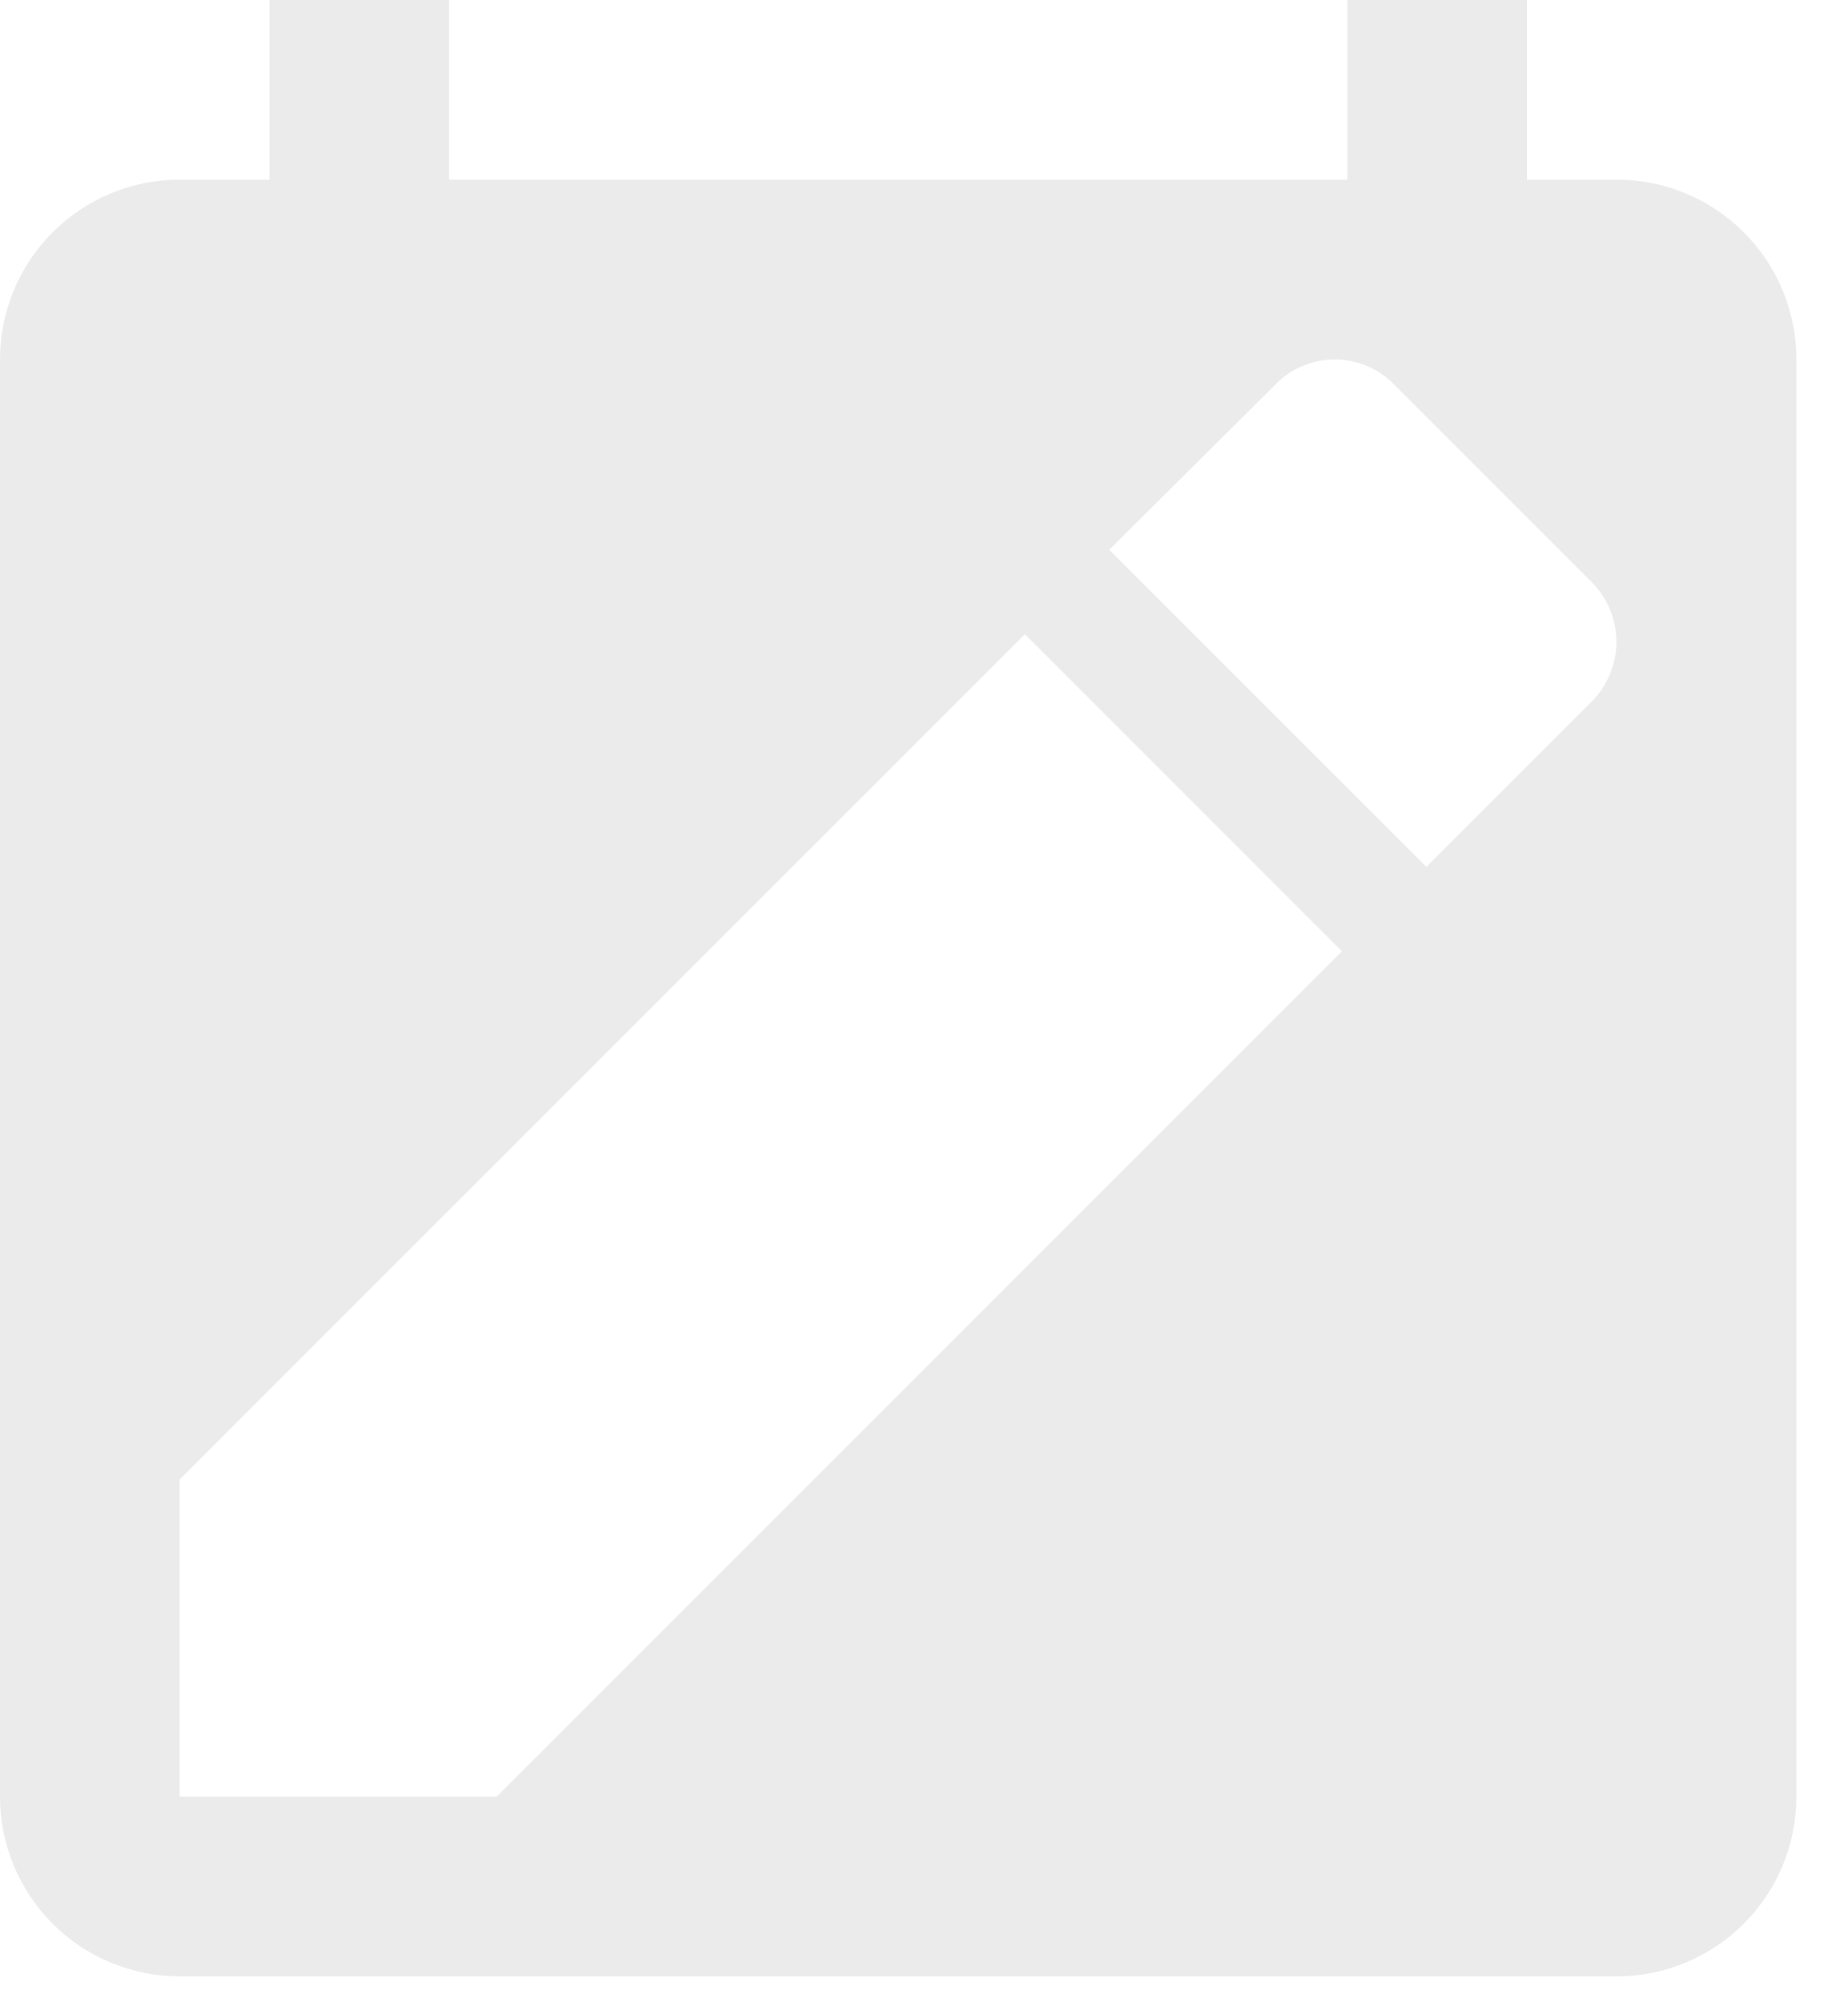
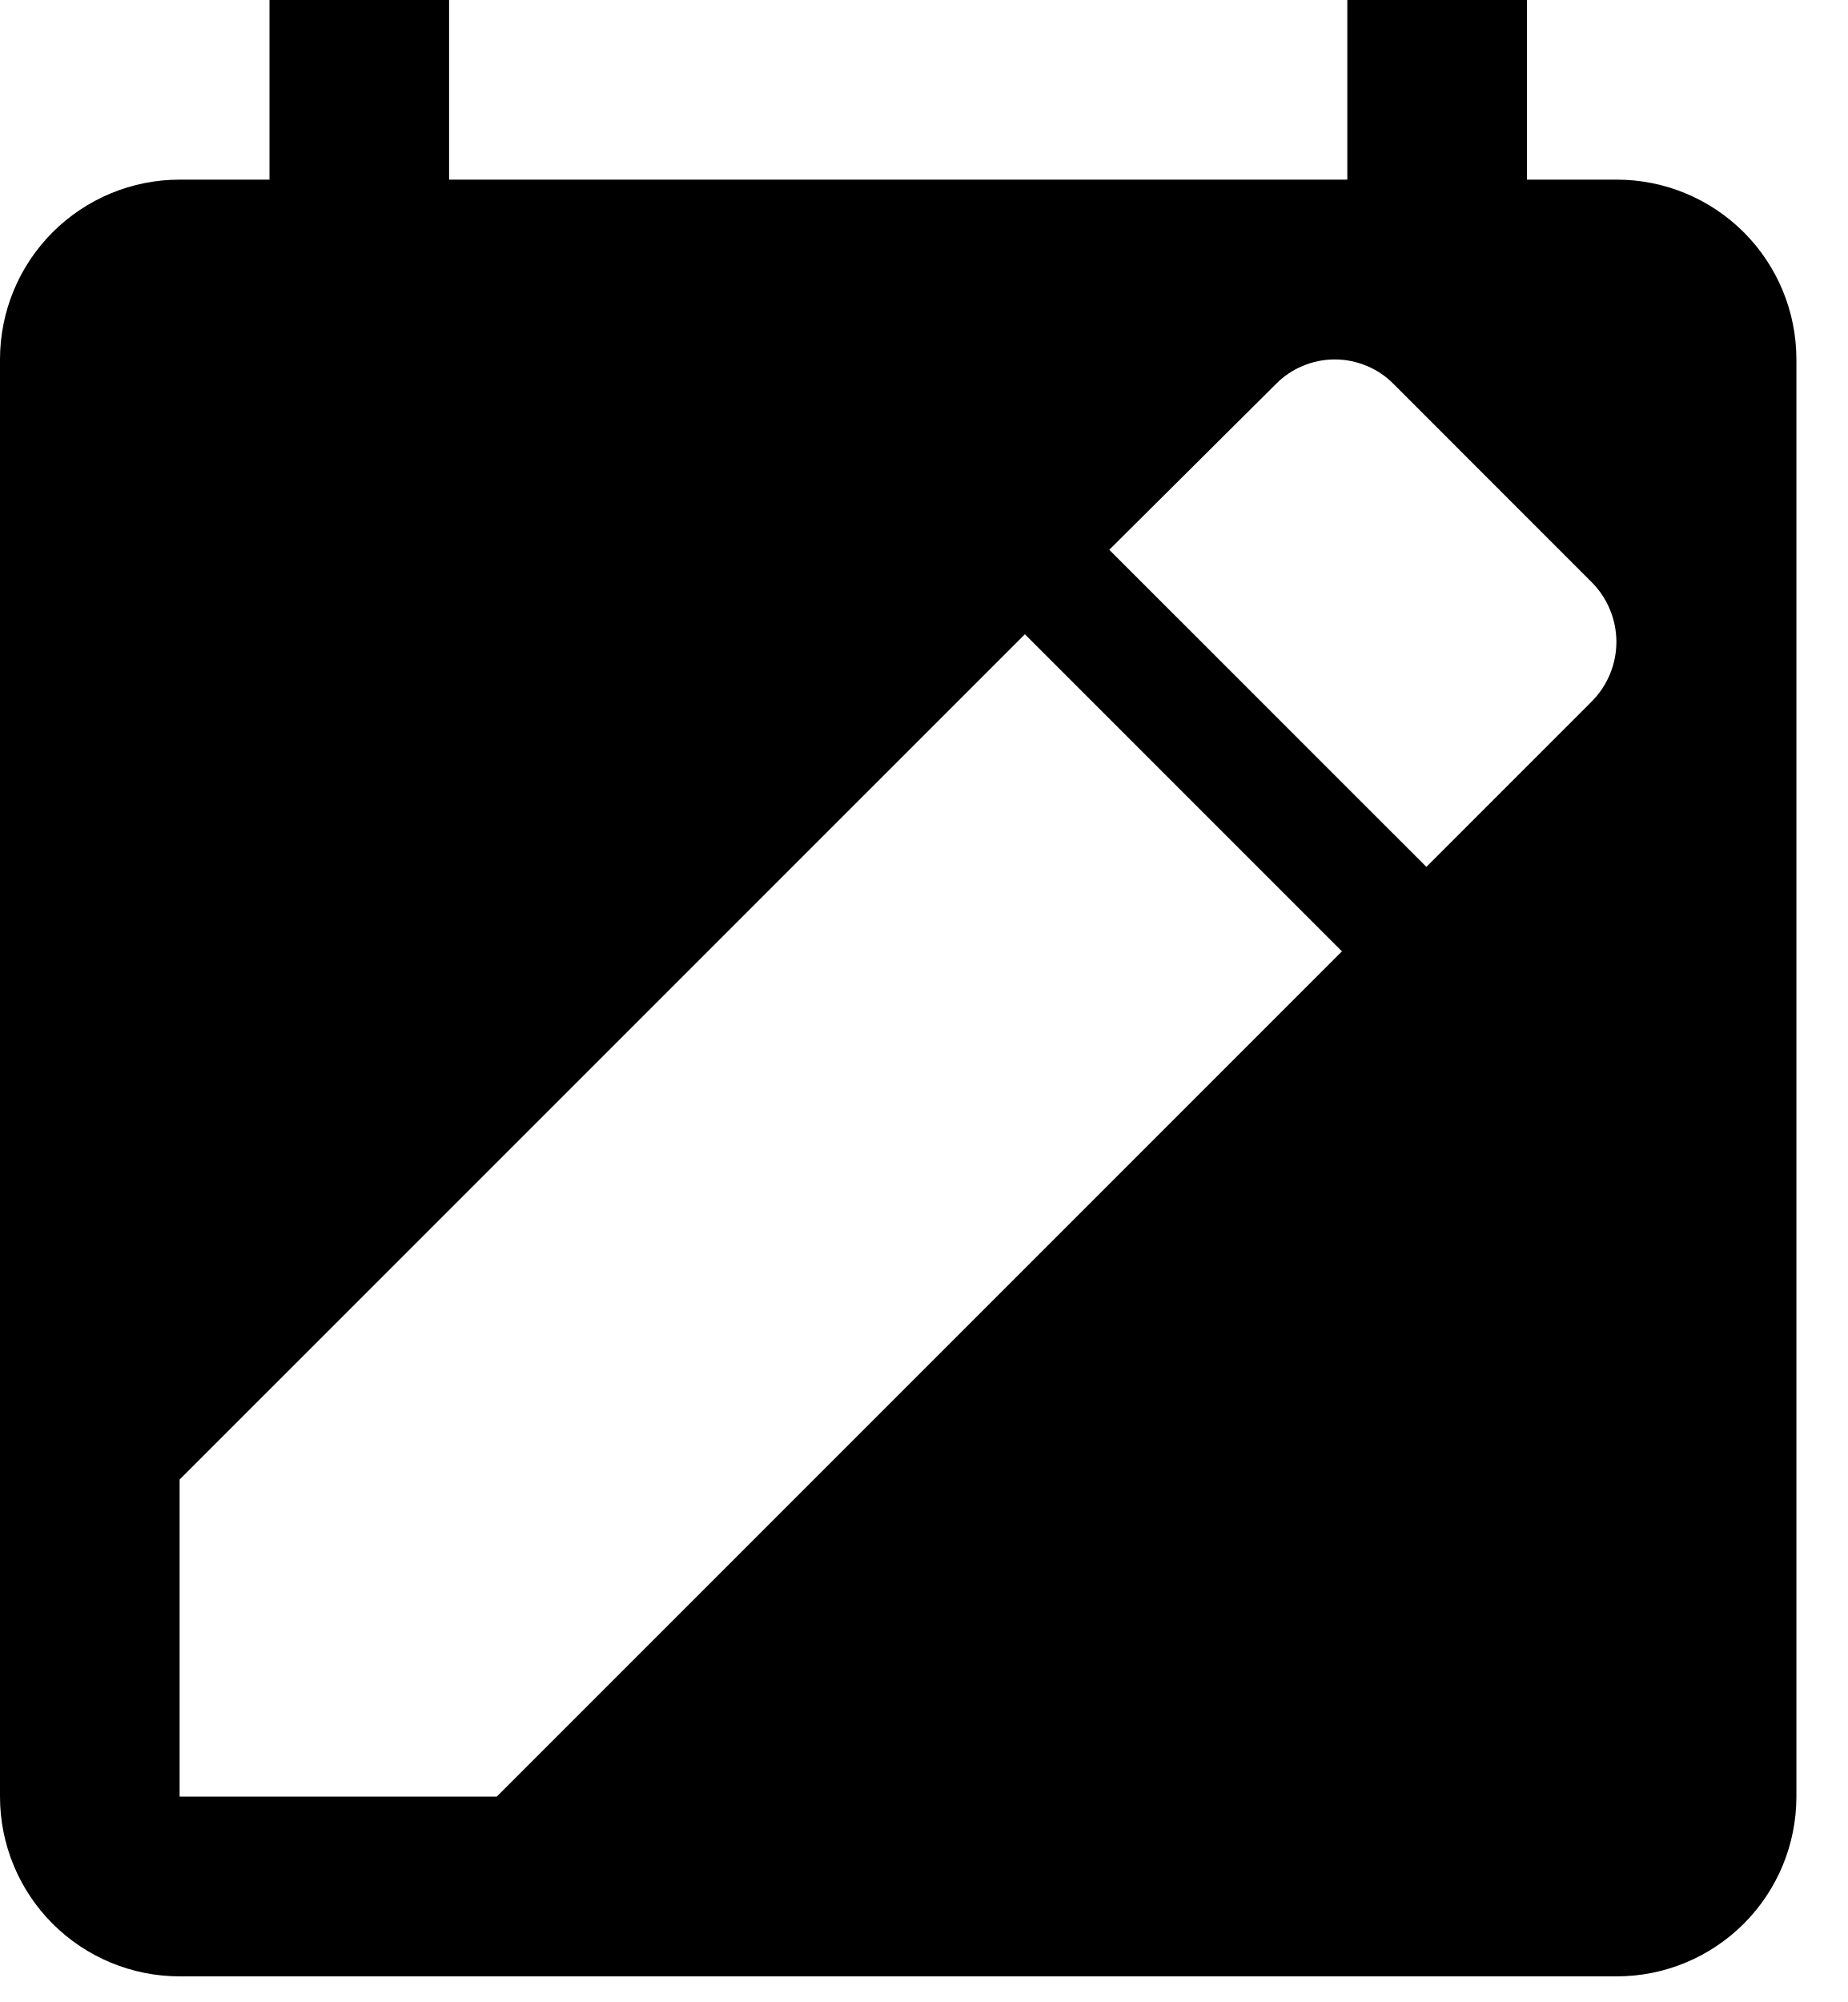
<svg xmlns="http://www.w3.org/2000/svg" width="24" height="26" viewBox="0 0 24 26" fill="none">
-   <path d="M21 2.333H19.833V0H17.5V2.333H5.833V0H3.5V2.333H2.333C1.714 2.333 1.121 2.579 0.683 3.017C0.246 3.454 0 4.048 0 4.667V23.333C0 23.952 0.246 24.546 0.683 24.983C1.121 25.421 1.714 25.667 2.333 25.667H21C21.619 25.667 22.212 25.421 22.65 24.983C23.087 24.546 23.333 23.952 23.333 23.333V4.667C23.333 4.048 23.087 3.454 22.65 3.017C22.212 2.579 21.619 2.333 21 2.333ZM6.452 23.333H2.333V19.215L13.312 8.237L17.43 12.355L6.452 23.333ZM20.673 9.112L18.527 11.258L14.408 7.14L16.567 4.993C16.667 4.89 16.786 4.808 16.919 4.753C17.051 4.697 17.193 4.668 17.337 4.668C17.48 4.668 17.622 4.697 17.755 4.753C17.887 4.808 18.007 4.89 18.107 4.993L20.673 7.56C20.775 7.662 20.856 7.783 20.911 7.916C20.966 8.049 20.995 8.192 20.995 8.336C20.995 8.48 20.966 8.623 20.911 8.756C20.856 8.889 20.775 9.01 20.673 9.112Z" fill="#EBEBEB" />
+   <path d="M21 2.333H19.833V0H17.5V2.333H5.833V0H3.5V2.333H2.333C1.714 2.333 1.121 2.579 0.683 3.017C0.246 3.454 0 4.048 0 4.667V23.333C0 23.952 0.246 24.546 0.683 24.983C1.121 25.421 1.714 25.667 2.333 25.667H21C21.619 25.667 22.212 25.421 22.65 24.983C23.087 24.546 23.333 23.952 23.333 23.333V4.667C23.333 4.048 23.087 3.454 22.65 3.017C22.212 2.579 21.619 2.333 21 2.333ZM6.452 23.333H2.333V19.215L13.312 8.237L17.43 12.355L6.452 23.333ZM20.673 9.112L18.527 11.258L14.408 7.14L16.567 4.993C16.667 4.89 16.786 4.808 16.919 4.753C17.051 4.697 17.193 4.668 17.337 4.668C17.48 4.668 17.622 4.697 17.755 4.753C17.887 4.808 18.007 4.89 18.107 4.993L20.673 7.56C20.775 7.662 20.856 7.783 20.911 7.916C20.966 8.049 20.995 8.192 20.995 8.336C20.995 8.48 20.966 8.623 20.911 8.756C20.856 8.889 20.775 9.01 20.673 9.112Z" fill="currentColor" />
</svg>
